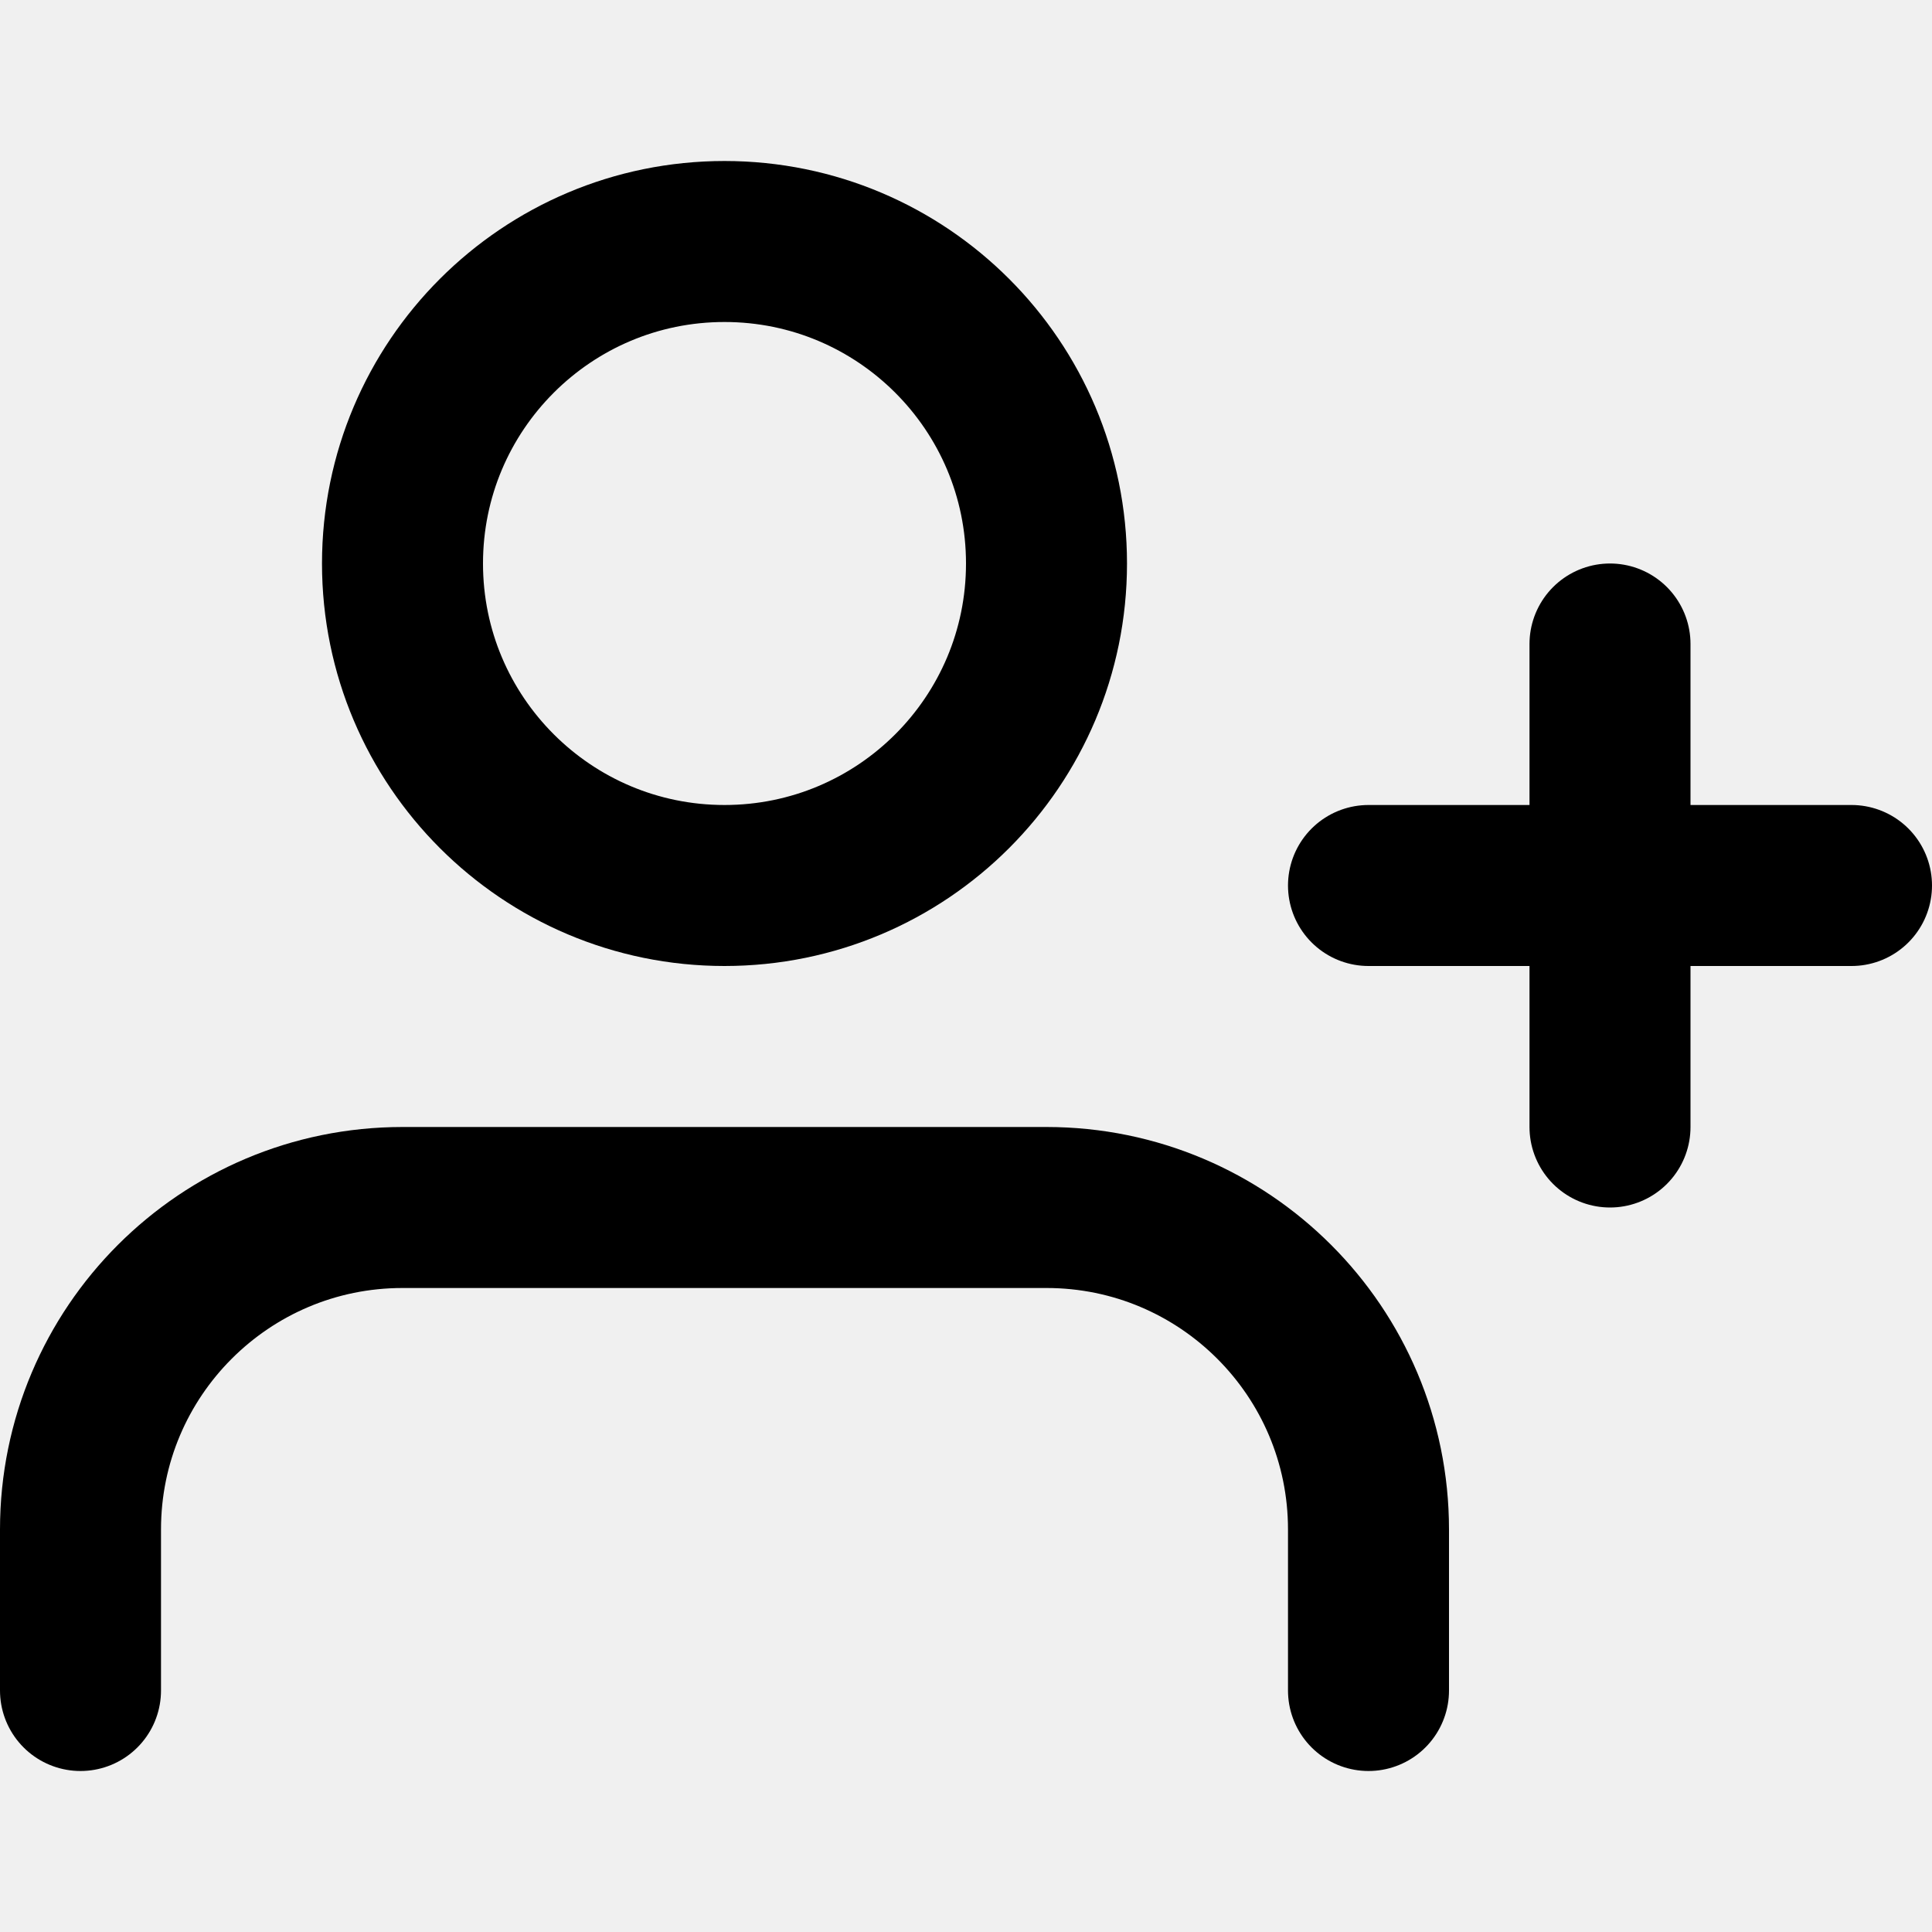
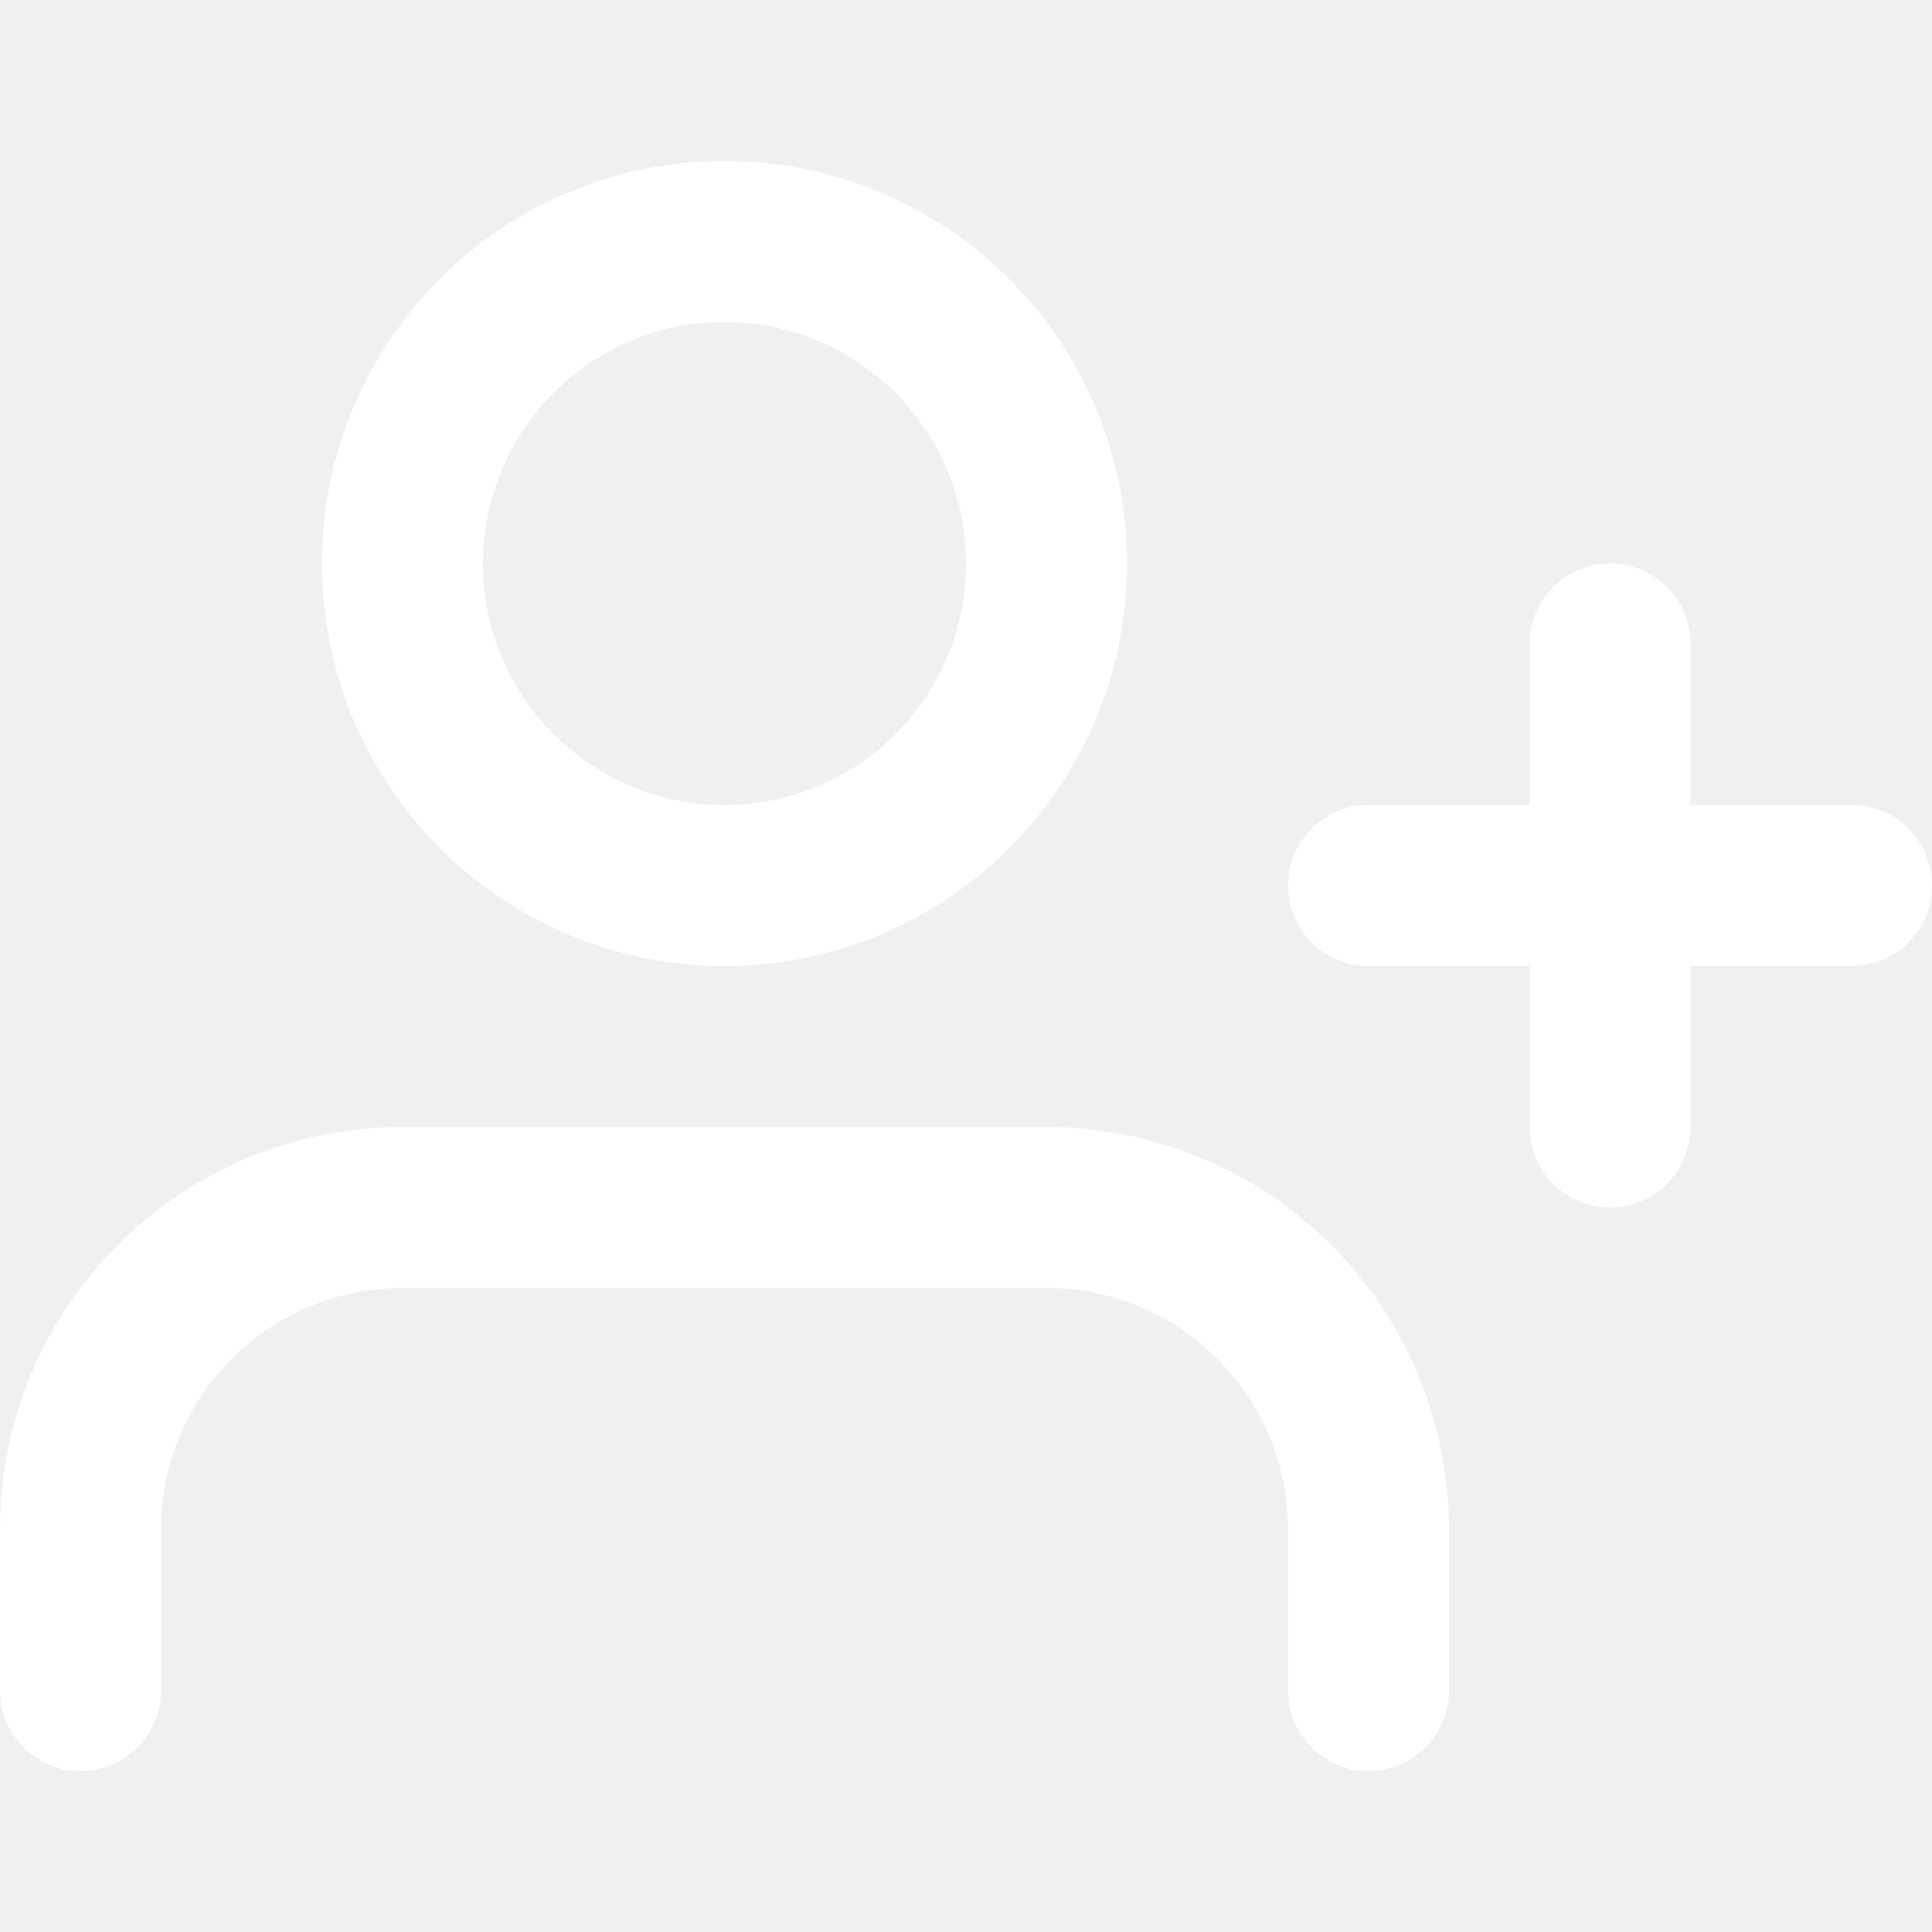
<svg xmlns="http://www.w3.org/2000/svg" width="800px" height="800px" viewBox="0 0 24 24">
  <g id="Complete">
    <g id="user-add">
      <g>
-         <path d="M17,21V19a4,4,0,0,0-4-4H5a4,4,0,0,0-4,4v2" fill="none" stroke="#000000" stroke-linecap="round" stroke-linejoin="round" stroke-width="2" />
-         <circle cx="9" cy="7" r="4" fill="none" stroke="#000000" stroke-linecap="round" stroke-linejoin="round" stroke-width="2" />
-         <line x1="17" y1="11" x2="23" y2="11" fill="none" stroke="#000000" stroke-linecap="round" stroke-linejoin="round" stroke-width="2" />
-         <line x1="20" y1="8" x2="20" y2="14" fill="none" stroke="#000000" stroke-linecap="round" stroke-linejoin="round" stroke-width="2" />
+         <path d="M17,21V19a4,4,0,0,0-4-4H5a4,4,0,0,0-4,4v2" fill="none" stroke="#FFFFFF" stroke-linecap="round" stroke-linejoin="round" stroke-width="2" />
+         <circle cx="9" cy="7" r="4" fill="none" stroke="#FFFFFF" stroke-linecap="round" stroke-linejoin="round" stroke-width="2" />
+         <line x1="17" y1="11" x2="23" y2="11" fill="none" stroke="#FFFFFF" stroke-linecap="round" stroke-linejoin="round" stroke-width="2" />
+         <line x1="20" y1="8" x2="20" y2="14" fill="none" stroke="#FFFFFF" stroke-linecap="round" stroke-linejoin="round" stroke-width="2" />
      </g>
    </g>
  </g>
</svg>
